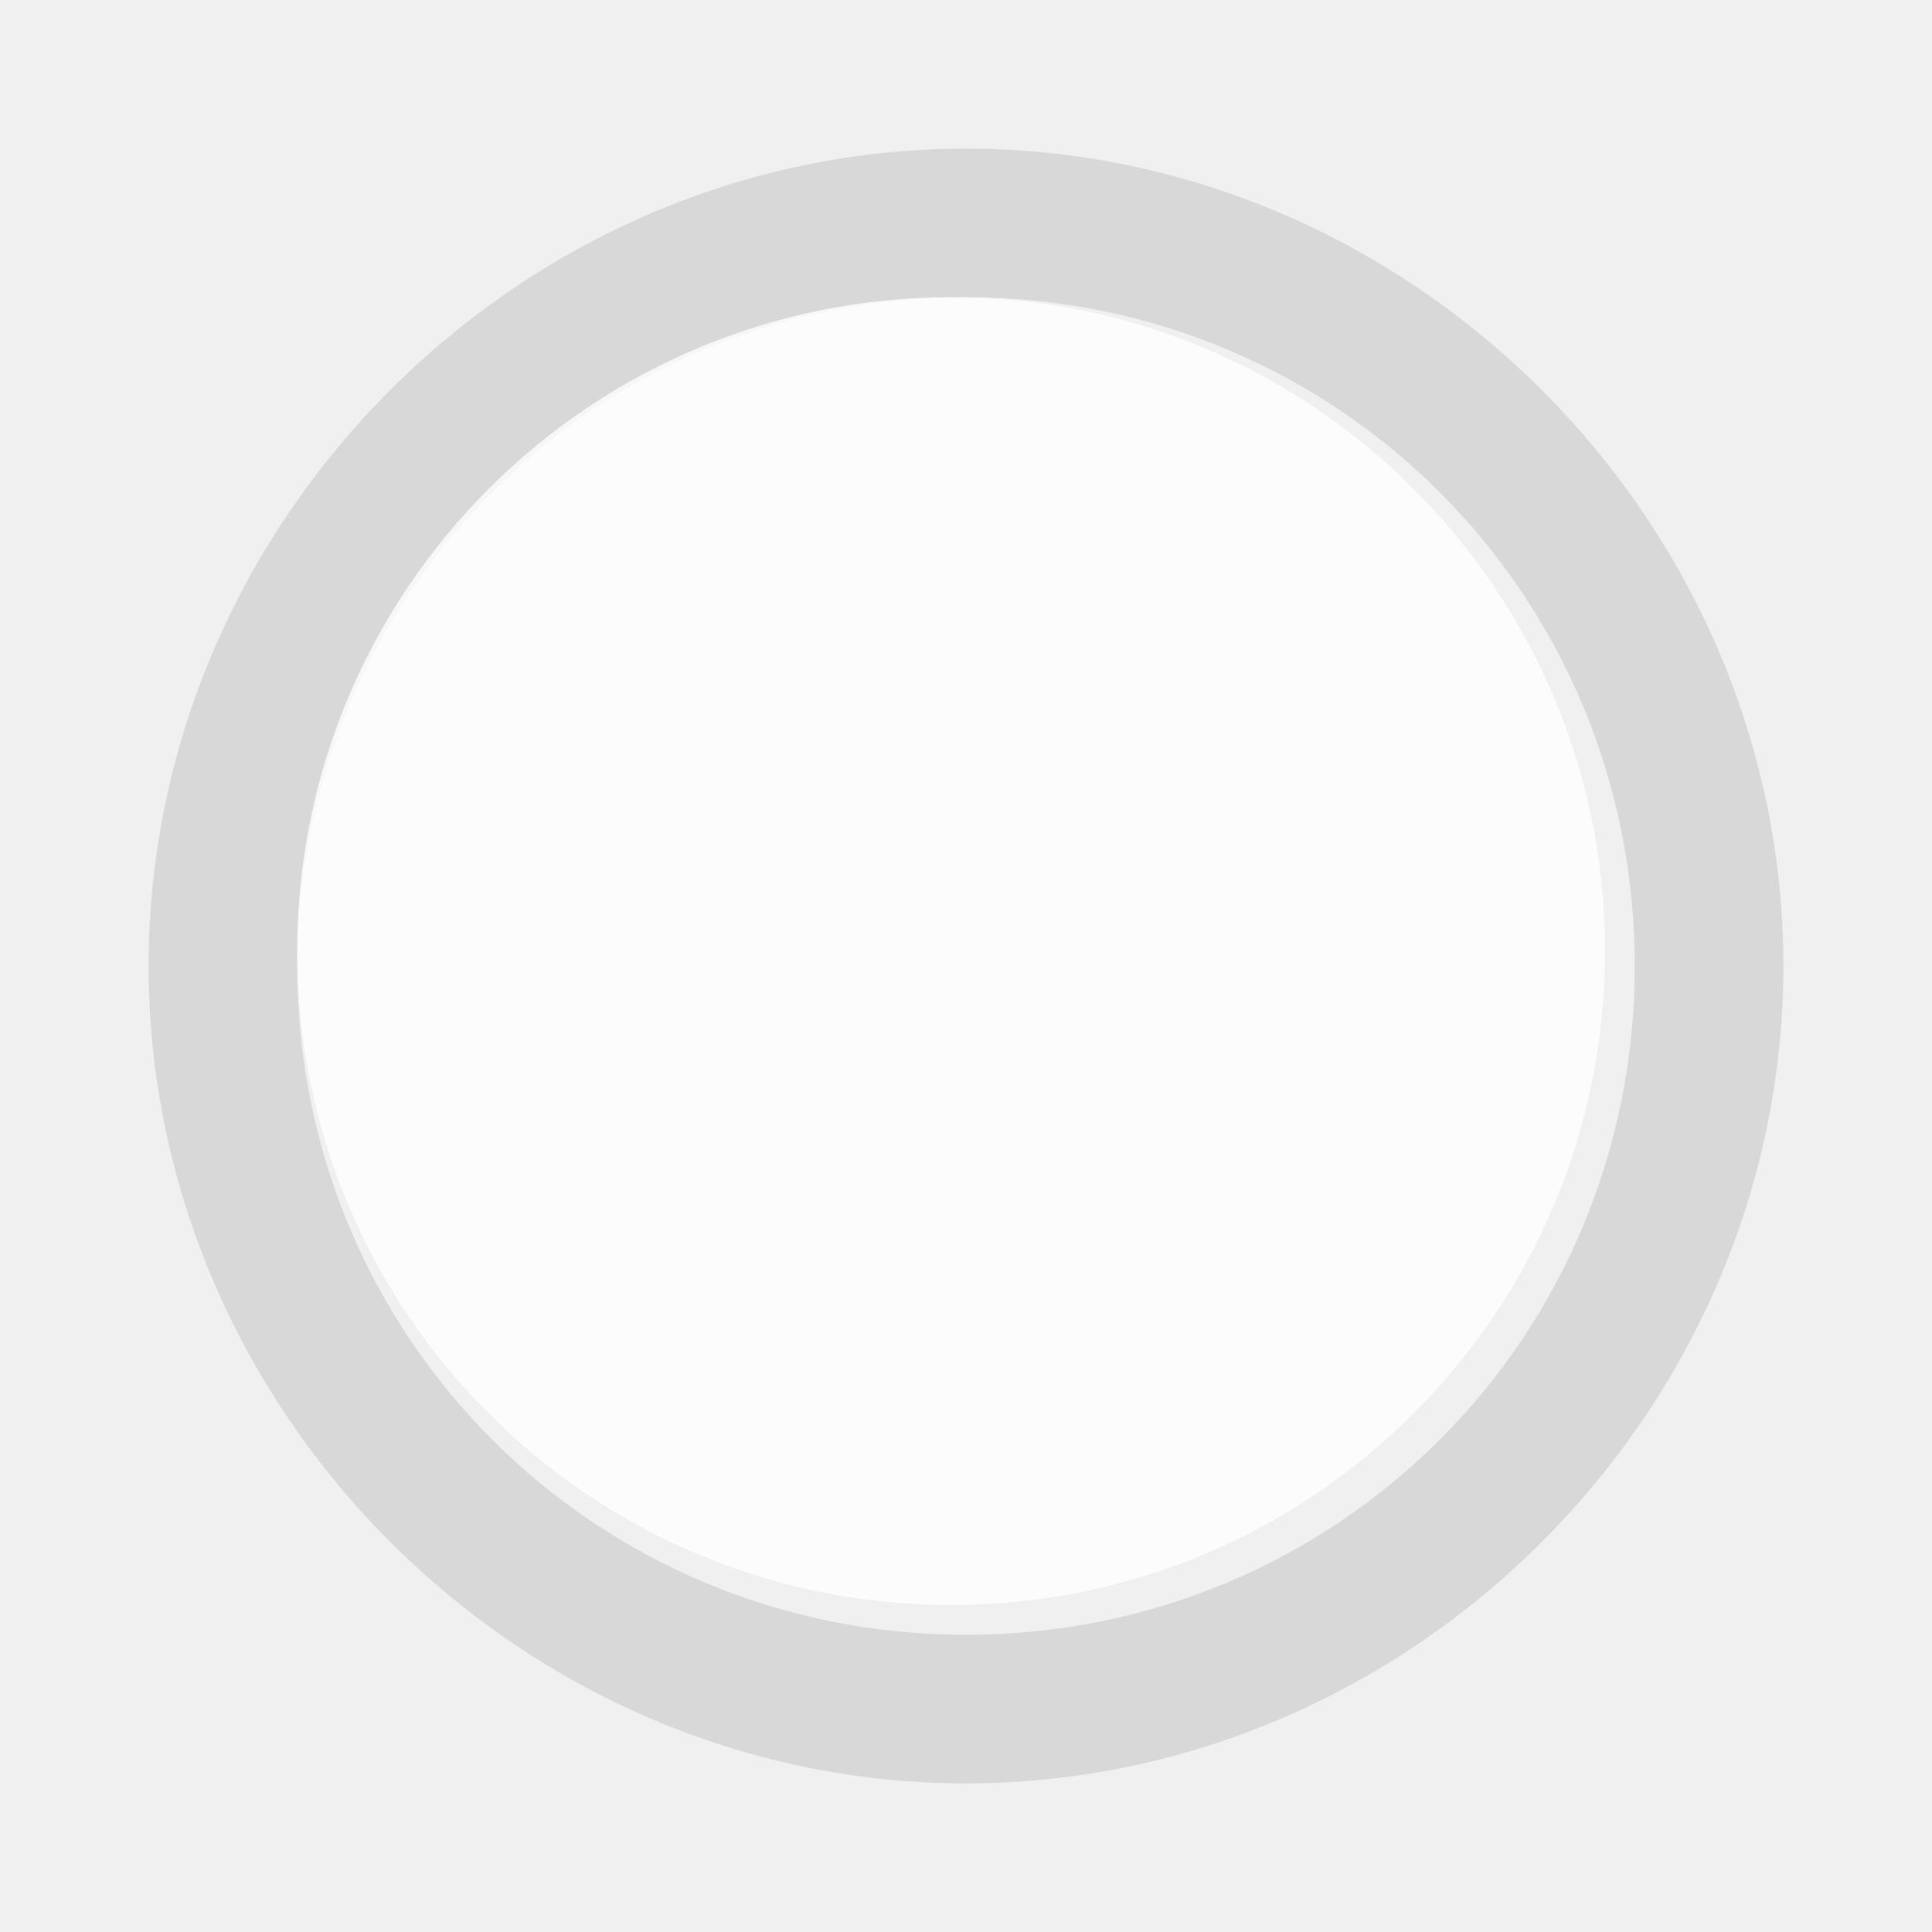
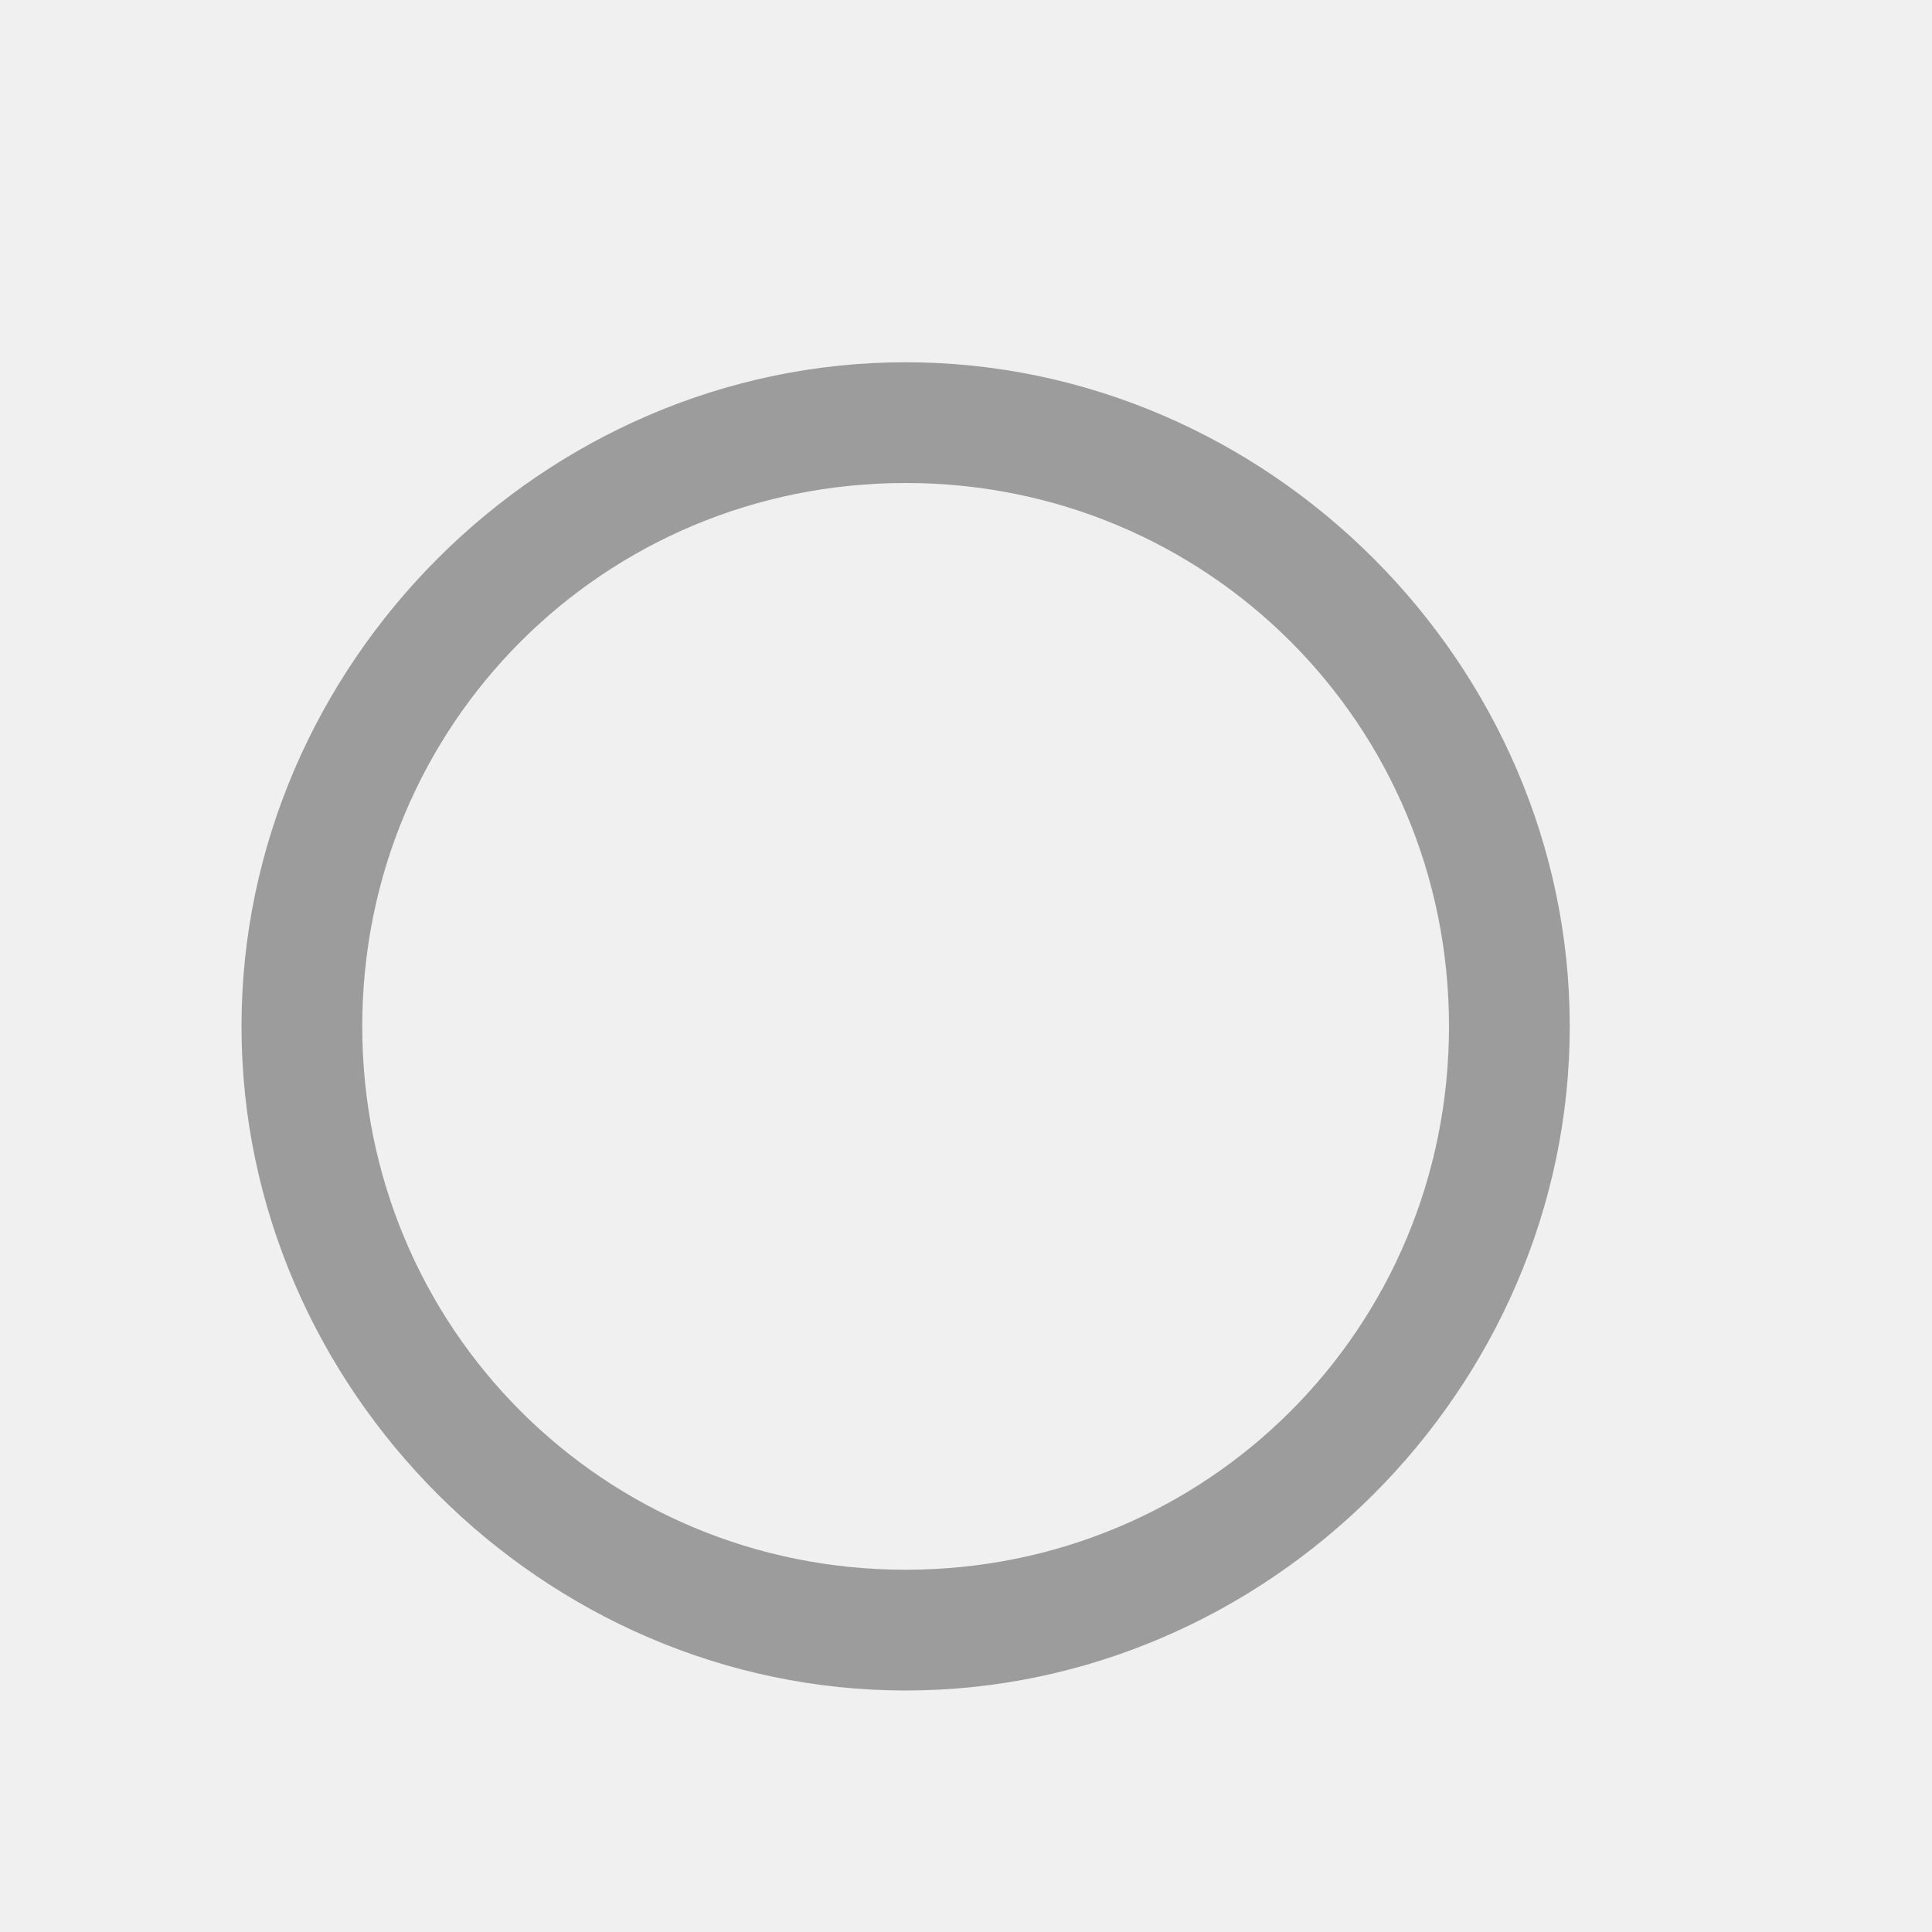
- <svg xmlns="http://www.w3.org/2000/svg" viewBox="0 0 13 13">
-   <path d="M 6.5 1 C 3.5 1 1 3.5 1 6.5 1 9.5 3.5 12 6.5 12 9.5 12 12 9.5 12 6.5 12 3.5 9.5 1 6.5 1 z M 6.5 2 C 9 2 11 4 11 6.5 11 9 9 11 6.5 11 4 11 2 9 2 6.5 2 4 4 2 6.5 2 z" opacity="0.1" />
-   <path d="M 12 6.5 A 5.5 5.5 0 1 1 1 6.5 5.5 5.5 0 1 1 12 6.5 z" transform="matrix(0.8 0 0 0.8 1.2 1.2)" opacity="0.8" fill="#fff" />
+ <svg xmlns="http://www.w3.org/2000/svg" version="1.1" id="svg2" viewBox="0 0 16 16">
+   <defs id="defs10" />
+   <path style="opacity:0.35" id="path4" opacity="0.2" d="M 7.5,3 C 4.5,3 2,5.5 2,8.5 2,11.5 4.5,14 7.5,14 10.5,14 13,11.5 13,8.5 13,5.5 10.5,3 7.5,3 z M 7.5,4 C 10,4 12,6 12,8.5 12,11 10,13 7.5,13 5,13 3,11 3,8.5 3,6 5,4 7.5,4 z" />
+   <path style="opacity:0" id="path6" fill="#fff" opacity="0.8" d="M 11.8,8.4 A 4.4,4.4 0 0 1 3,8.4 4.4,4.4 0 1 1 11.8,8.4 z" />
</svg>
